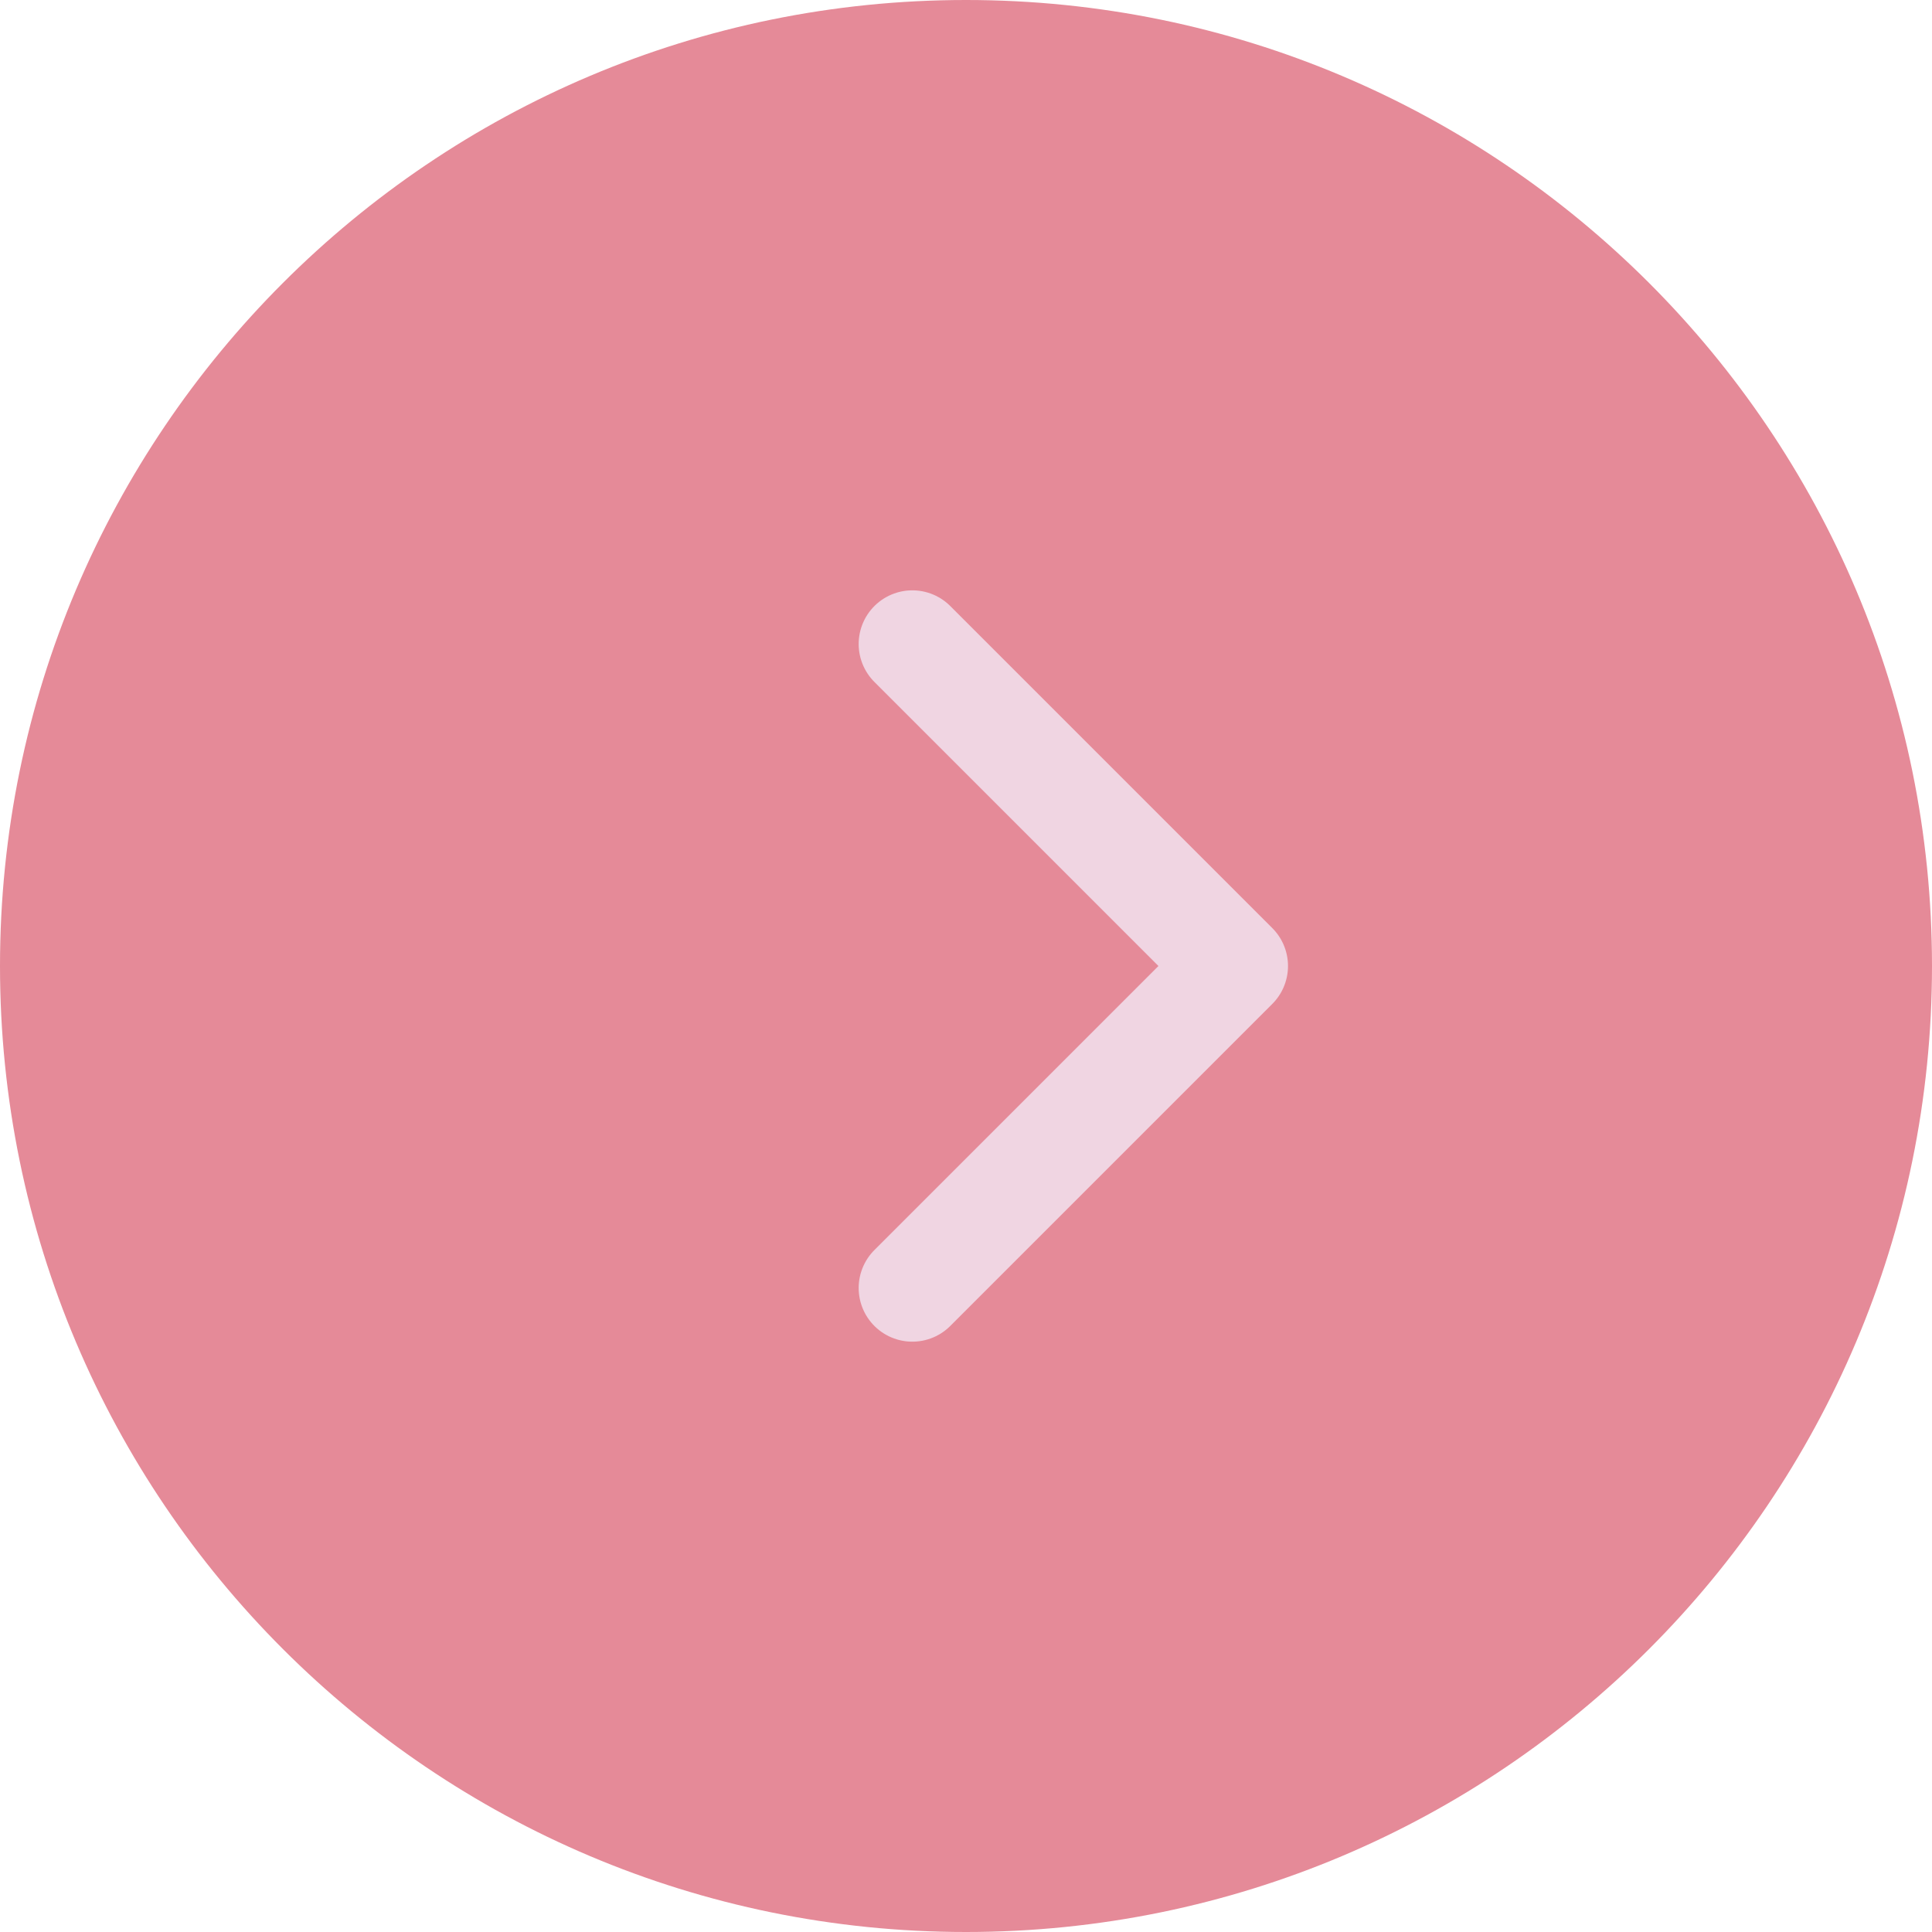
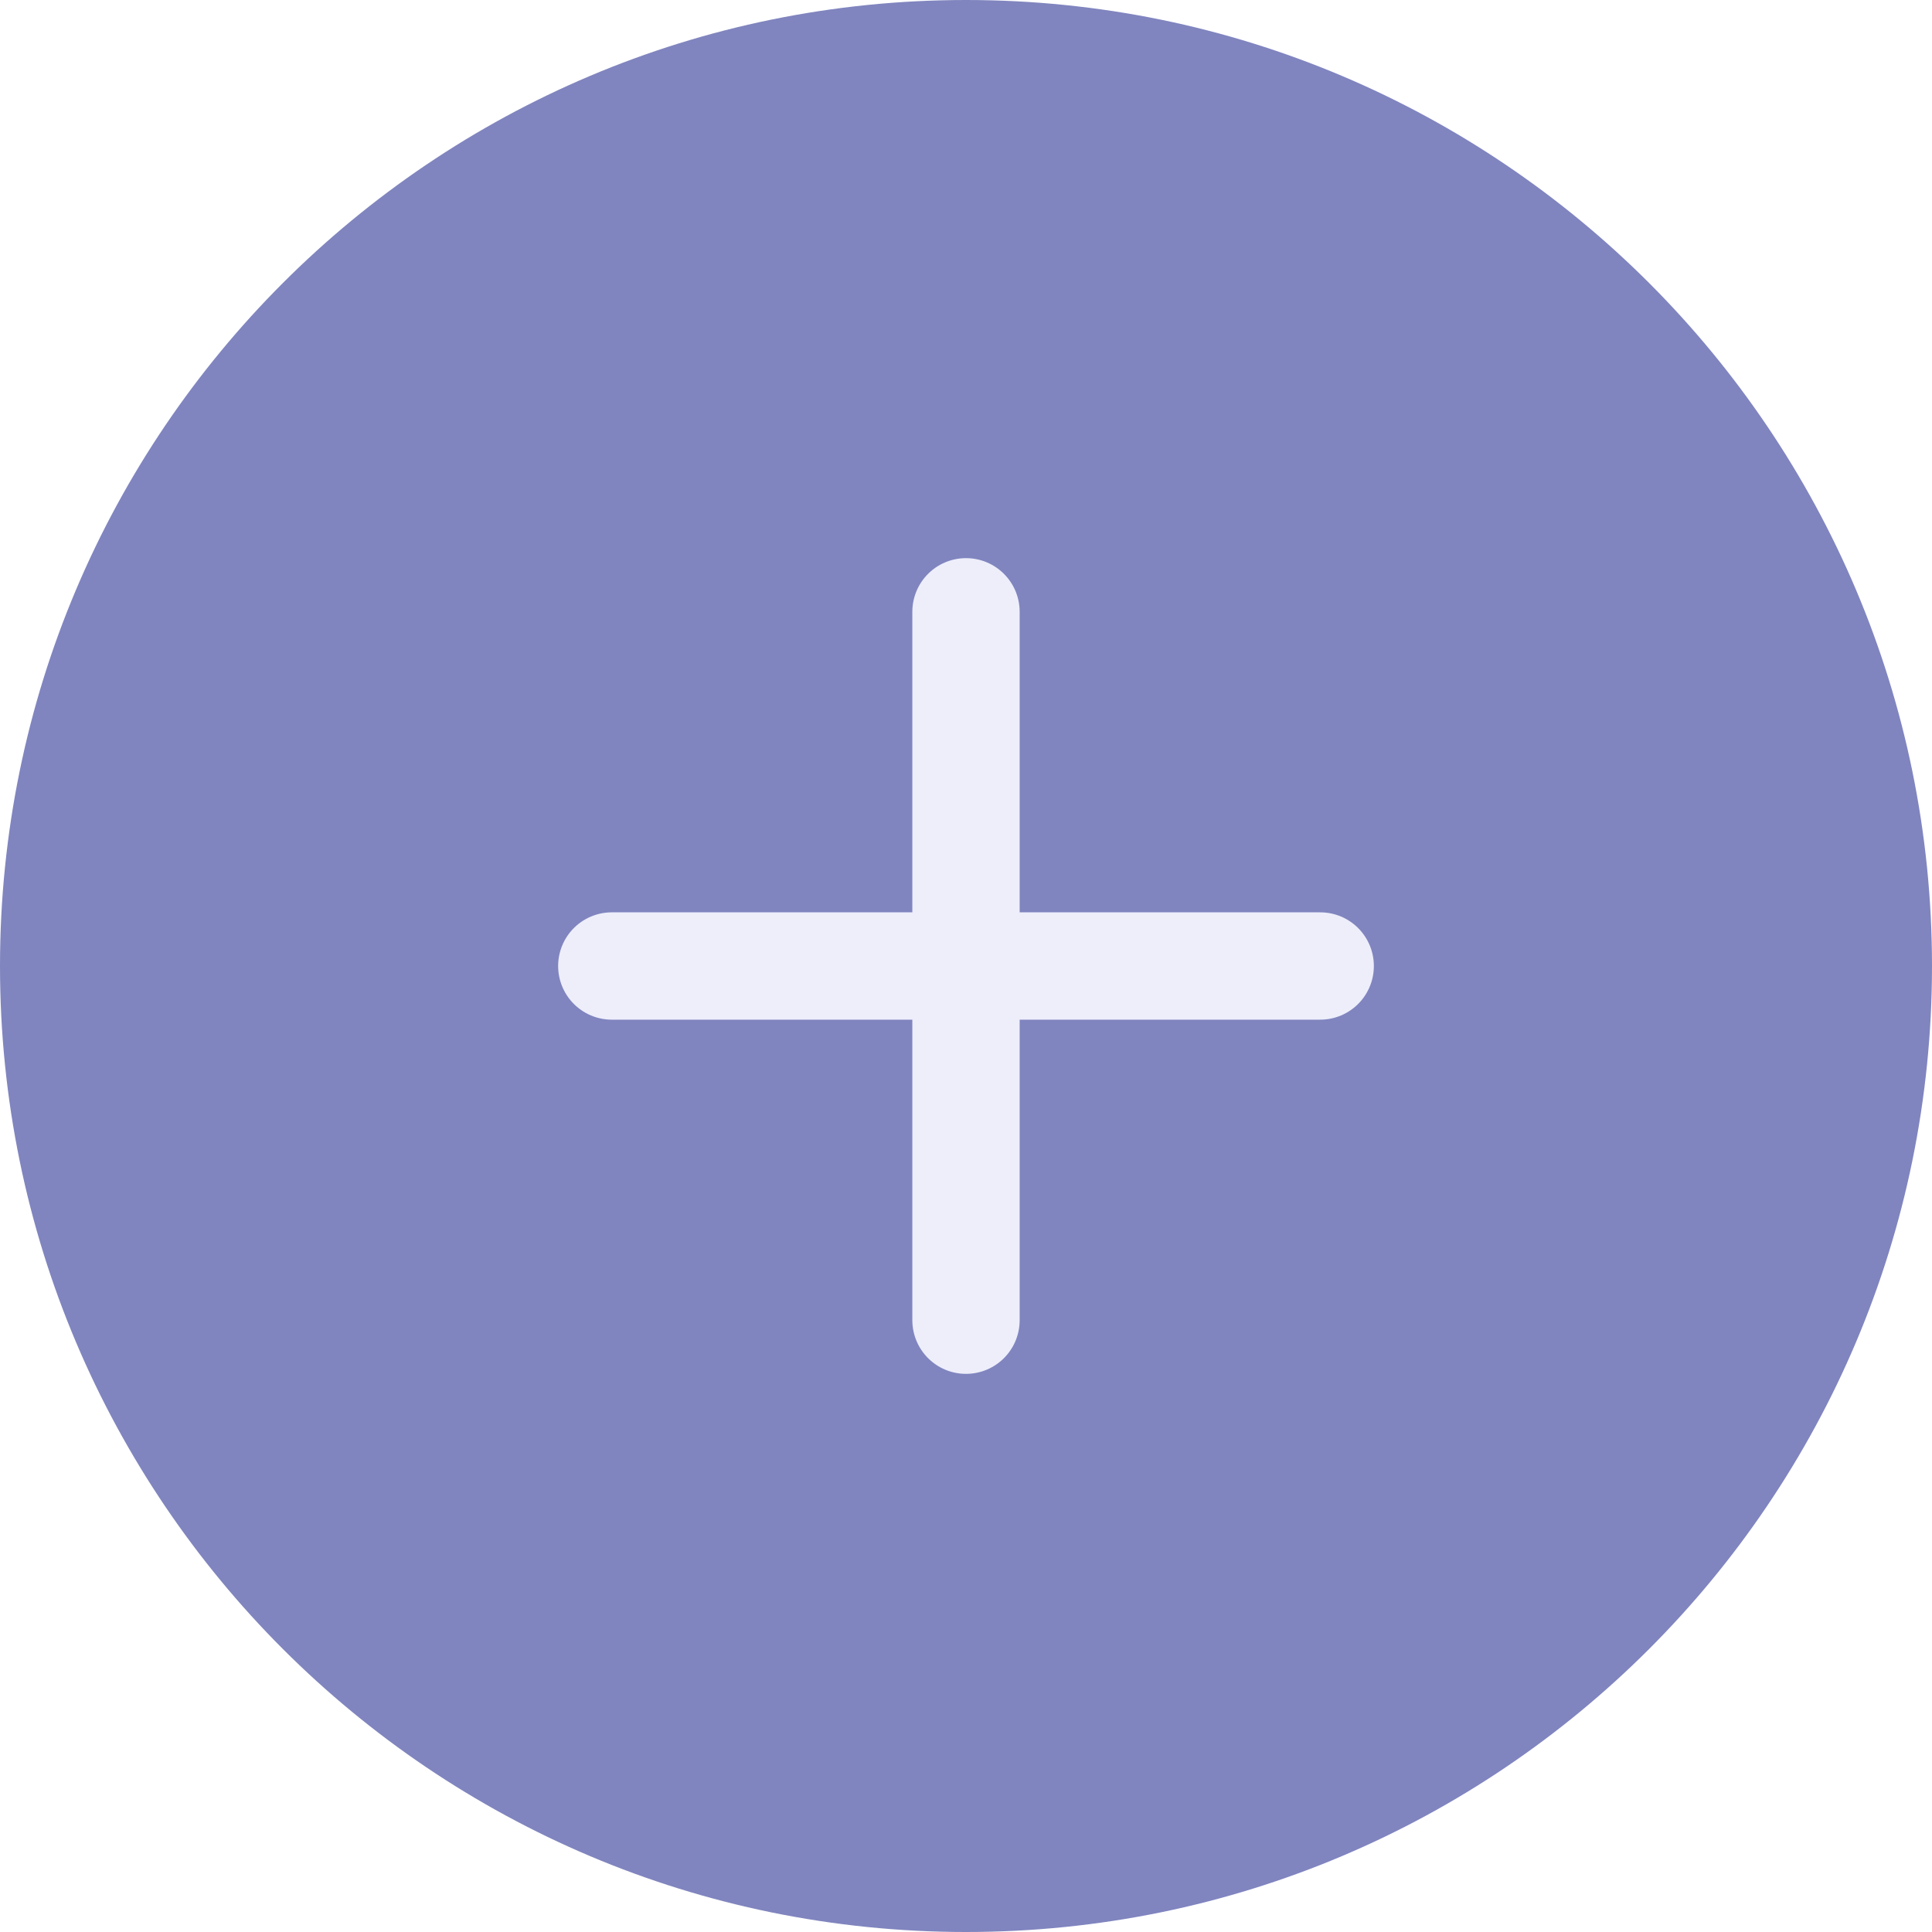
- <svg xmlns="http://www.w3.org/2000/svg" width="36" height="36" viewBox="0 0 36 36" fill="none">
-   <circle cx="18" cy="18" r="18" fill="#E58A98" />
-   <path d="M17 24L23 18L17 12" stroke="#F0D5E2" stroke-width="2" stroke-linecap="round" stroke-linejoin="round" />
+ <svg xmlns="http://www.w3.org/2000/svg" version="1.1" id="Layer_1" x="0px" y="0px" viewBox="0 0 36 36" style="enable-background:new 0 0 36 36;" xml:space="preserve">
+   <style type="text/css">
+ 	.st0{fill:#8085BF;}
+ 	.st1{fill:none;stroke:#EDEEFA;stroke-width:2;stroke-linecap:round;stroke-linejoin:round;stroke-miterlimit:10;}
+ </style>
+   <circle class="st0" cx="18" cy="18" r="18" />
+   <g>
+     <line class="st1" x1="18" y1="11.4" x2="18" y2="24.6" />
+     <line class="st1" x1="24.6" y1="18" x2="11.4" y2="18" />
+   </g>
</svg>
